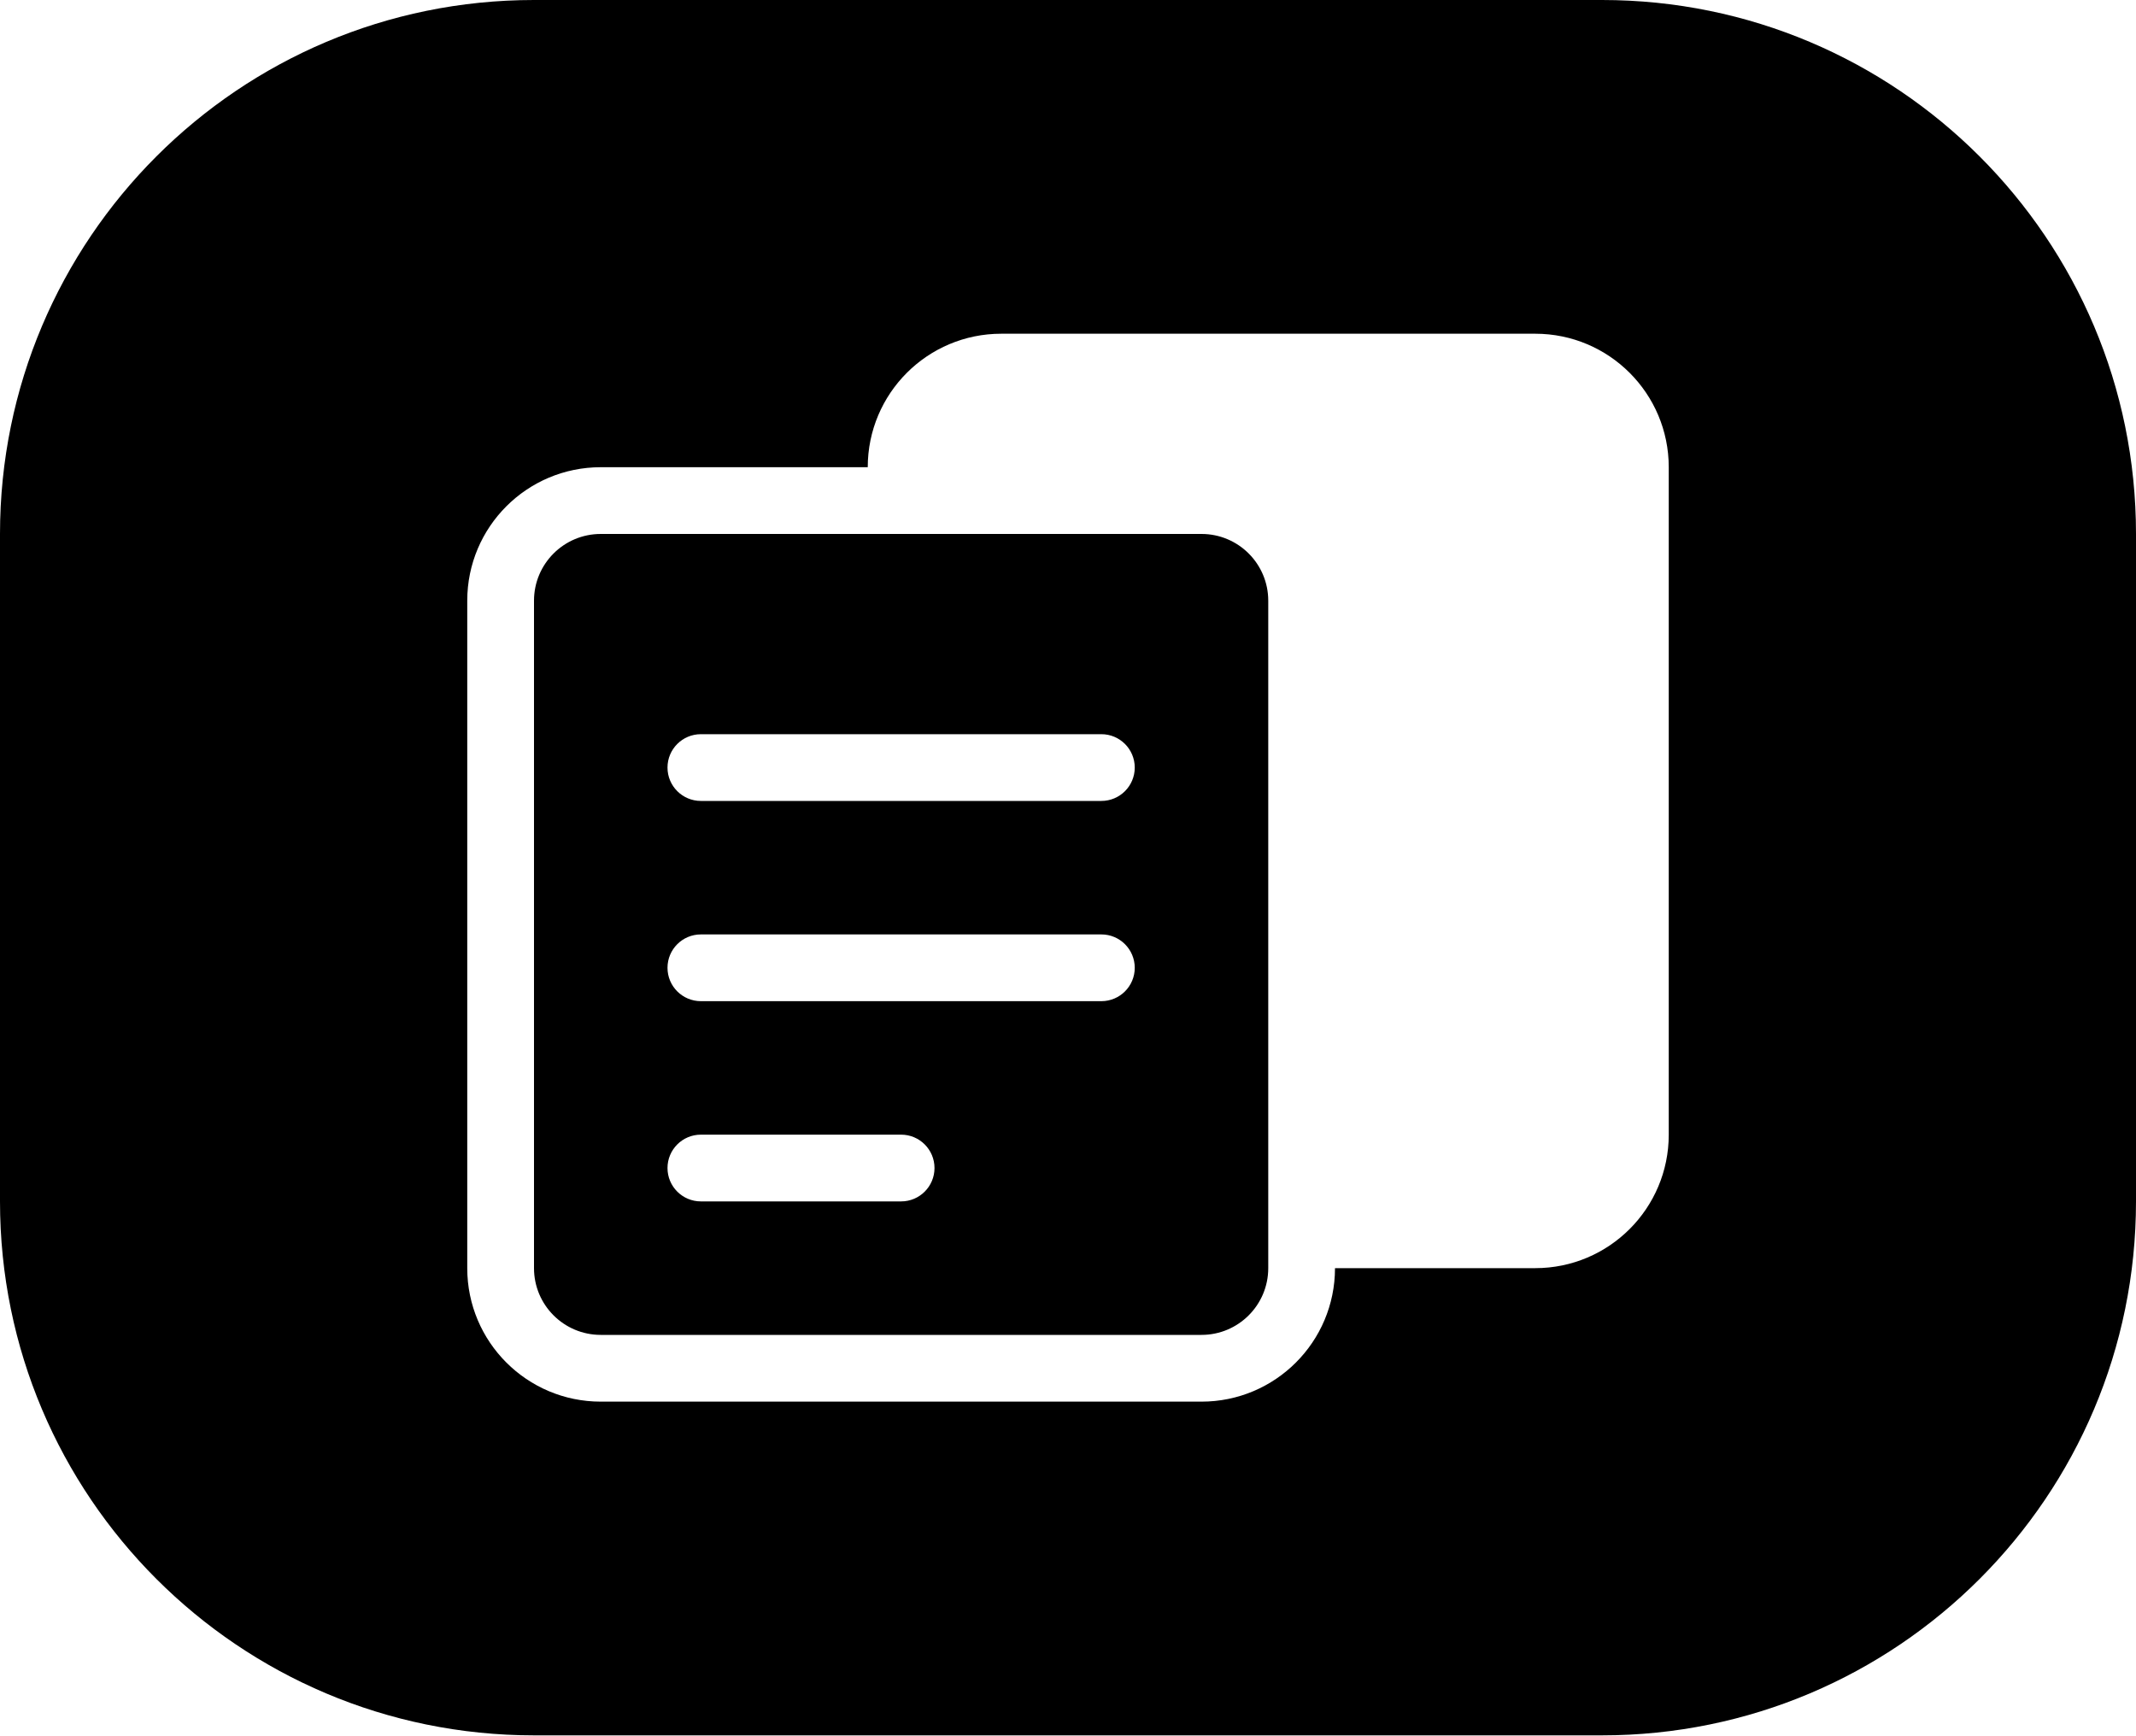
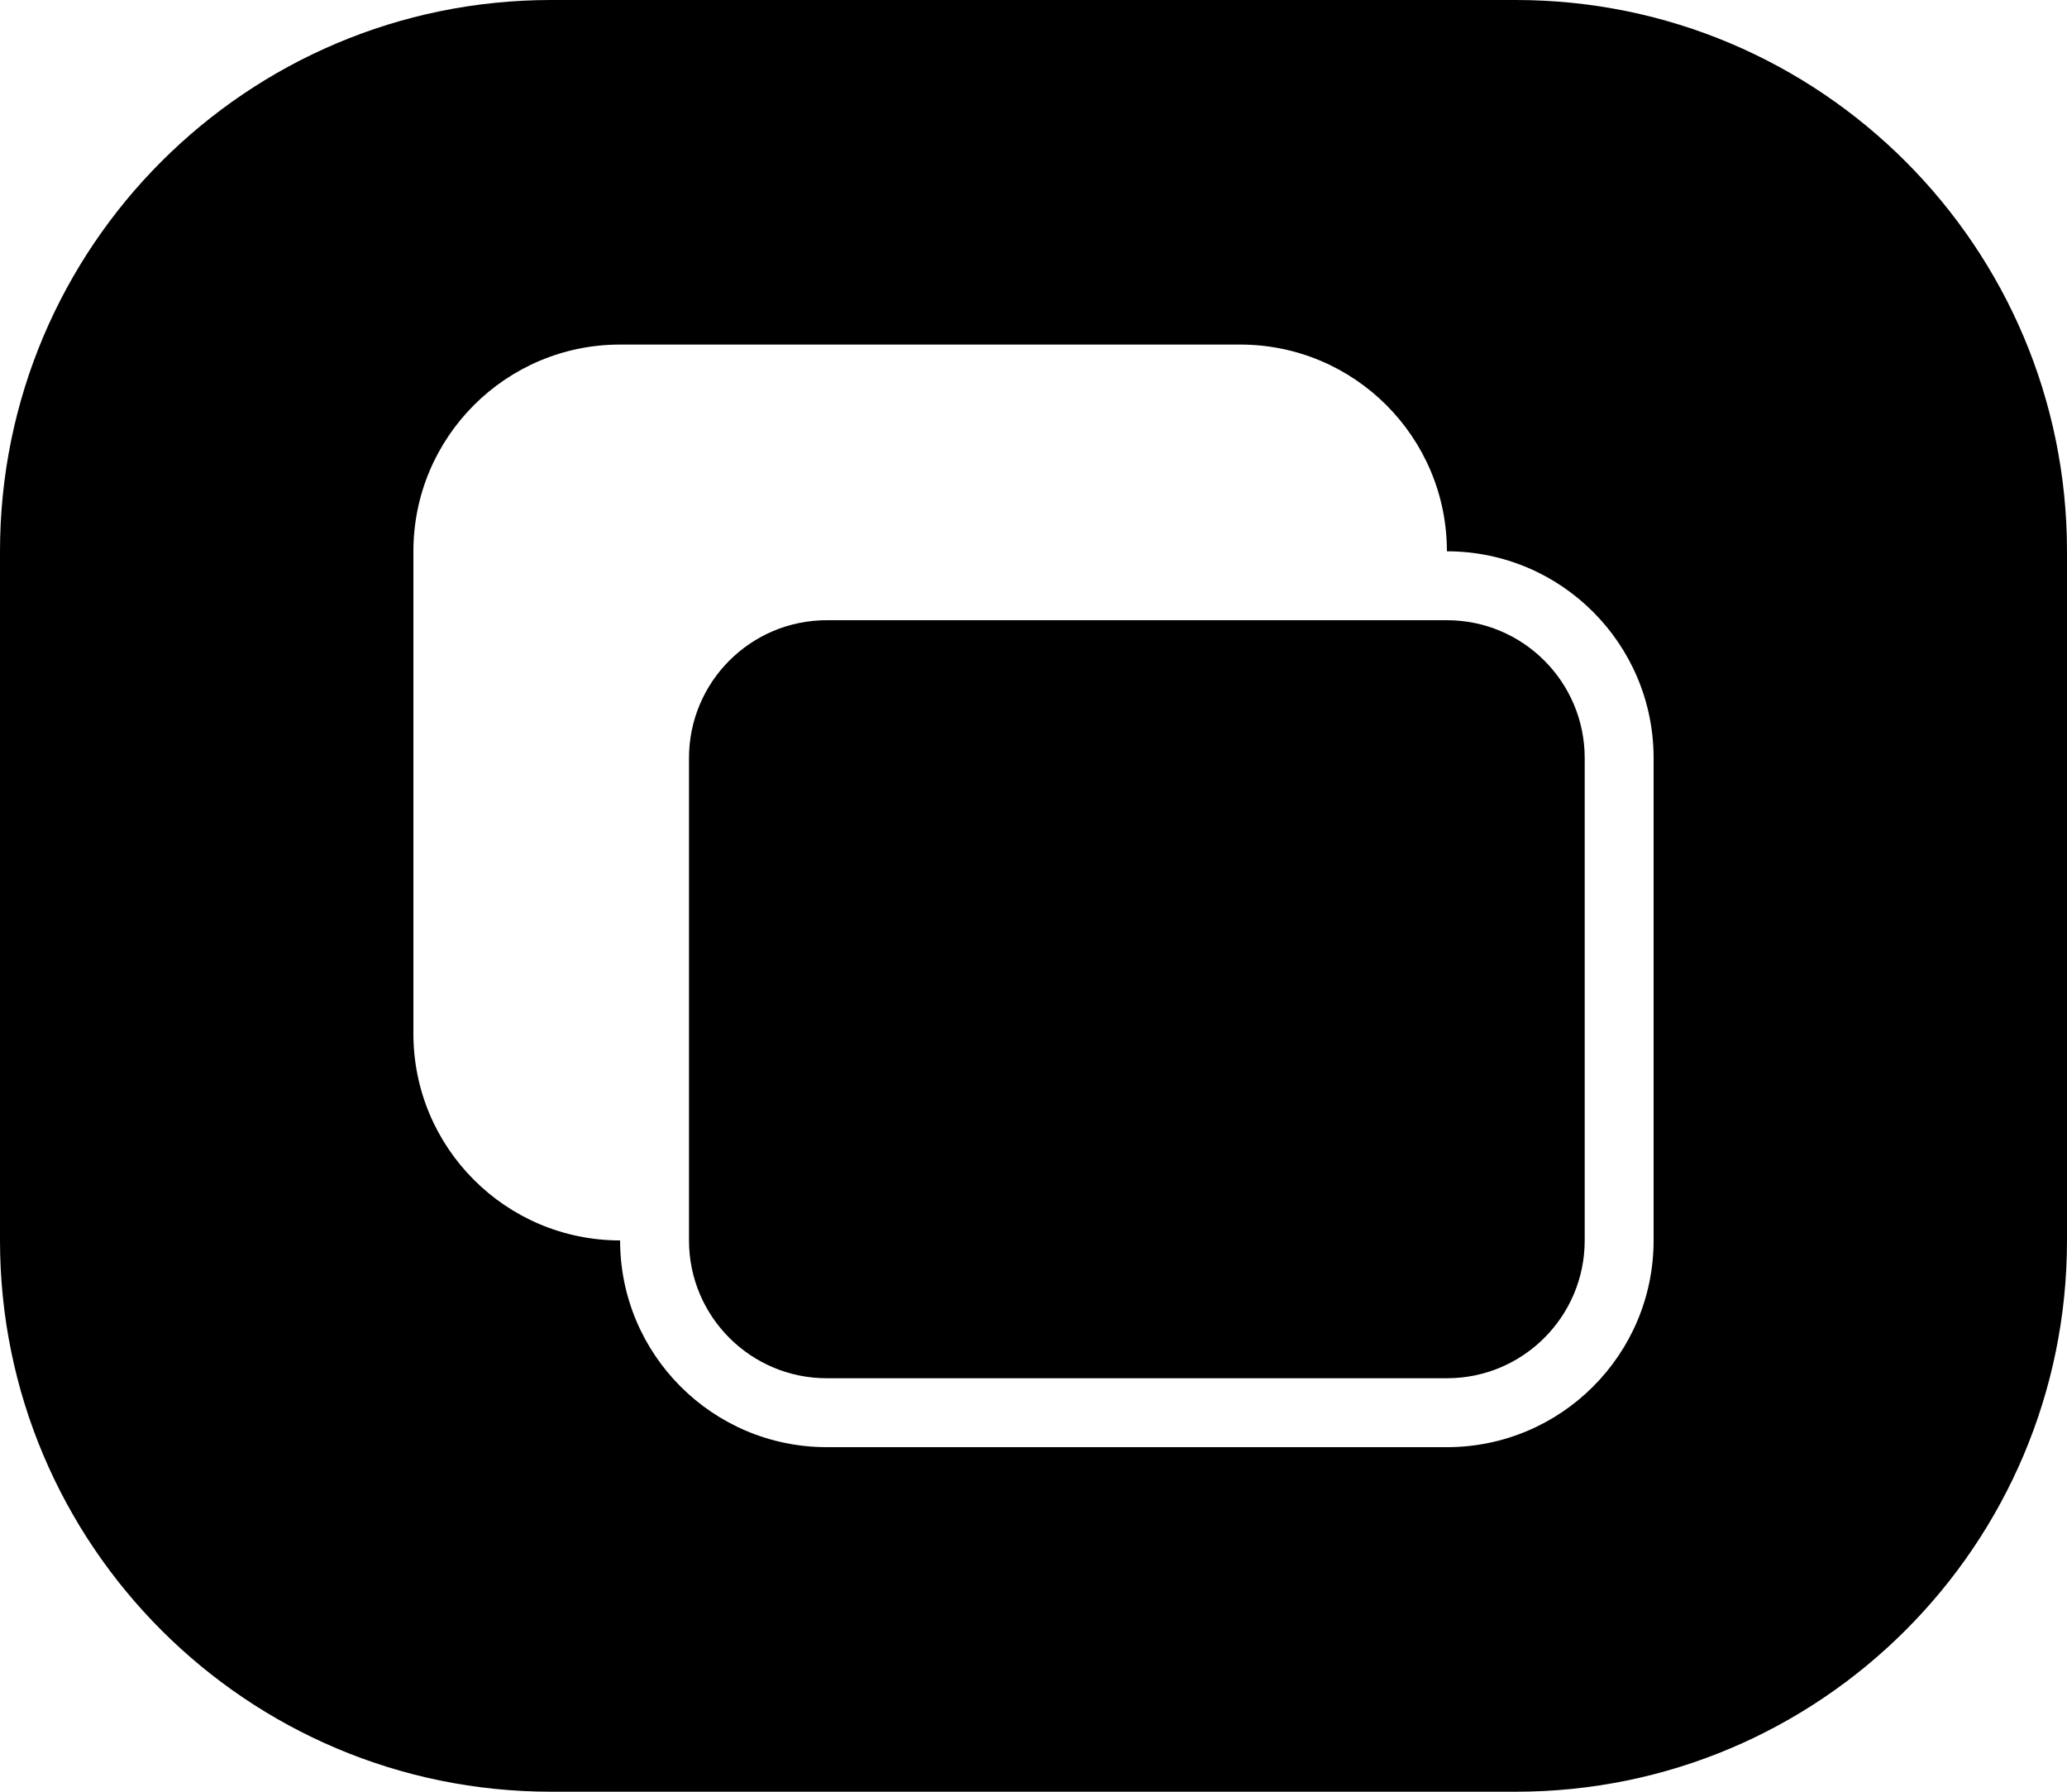
- <svg xmlns="http://www.w3.org/2000/svg" width="32" height="26" viewBox="0 0 32 26">
-   <path d="M24 0H8a8 8 0 0 0-8 8v10a8 8 0 0 0 8 8h16a8 8 0 0 0 8-8V8a8 8 0 0 0-8-8zm-1 5a2 2 0 0 1 2 2v10a2 2 0 0 1-2 2h-3a2 2 0 0 1-2 2H9a2 2 0 0 1-2-2V9a2 2 0 0 1 2-2h4a2 2 0 0 1 2-2h8zm-5 3H9a1 1 0 0 0-1 1v10a1 1 0 0 0 1 1h9a1 1 0 0 0 1-1V9a1 1 0 0 0-1-1zm-4.5 9a.5.5 0 1 1 0 1h-3a.5.5 0 1 1 0-1h3zm3-3a.5.5 0 1 1 0 1h-6a.5.5 0 1 1 0-1h6zm0-3a.5.5 0 1 1 0 1h-6a.5.5 0 1 1 0-1h6z" fill="#000" fill-rule="evenodd" />
+ <svg xmlns="http://www.w3.org/2000/svg" width="30" height="26" viewBox="0 0 30 26">
+   <path d="M22 0H8a8 8 0 0 0-8 8v10a8 8 0 0 0 8 8h14a8 8 0 0 0 8-8V8a8 8 0 0 0-8-8zM6 15V8a3 3 0 0 1 3-3h9a3 3 0 0 1 3 3 3 3 0 0 1 3 3v7a3 3 0 0 1-3 3h-9a3 3 0 0 1-3-3 3 3 0 0 1-3-3zm15-6h-9a2 2 0 0 0-2 2v7a2 2 0 0 0 2 2h9a2 2 0 0 0 2-2v-7a2 2 0 0 0-2-2z" fill="#000" fill-rule="evenodd" />
</svg>
